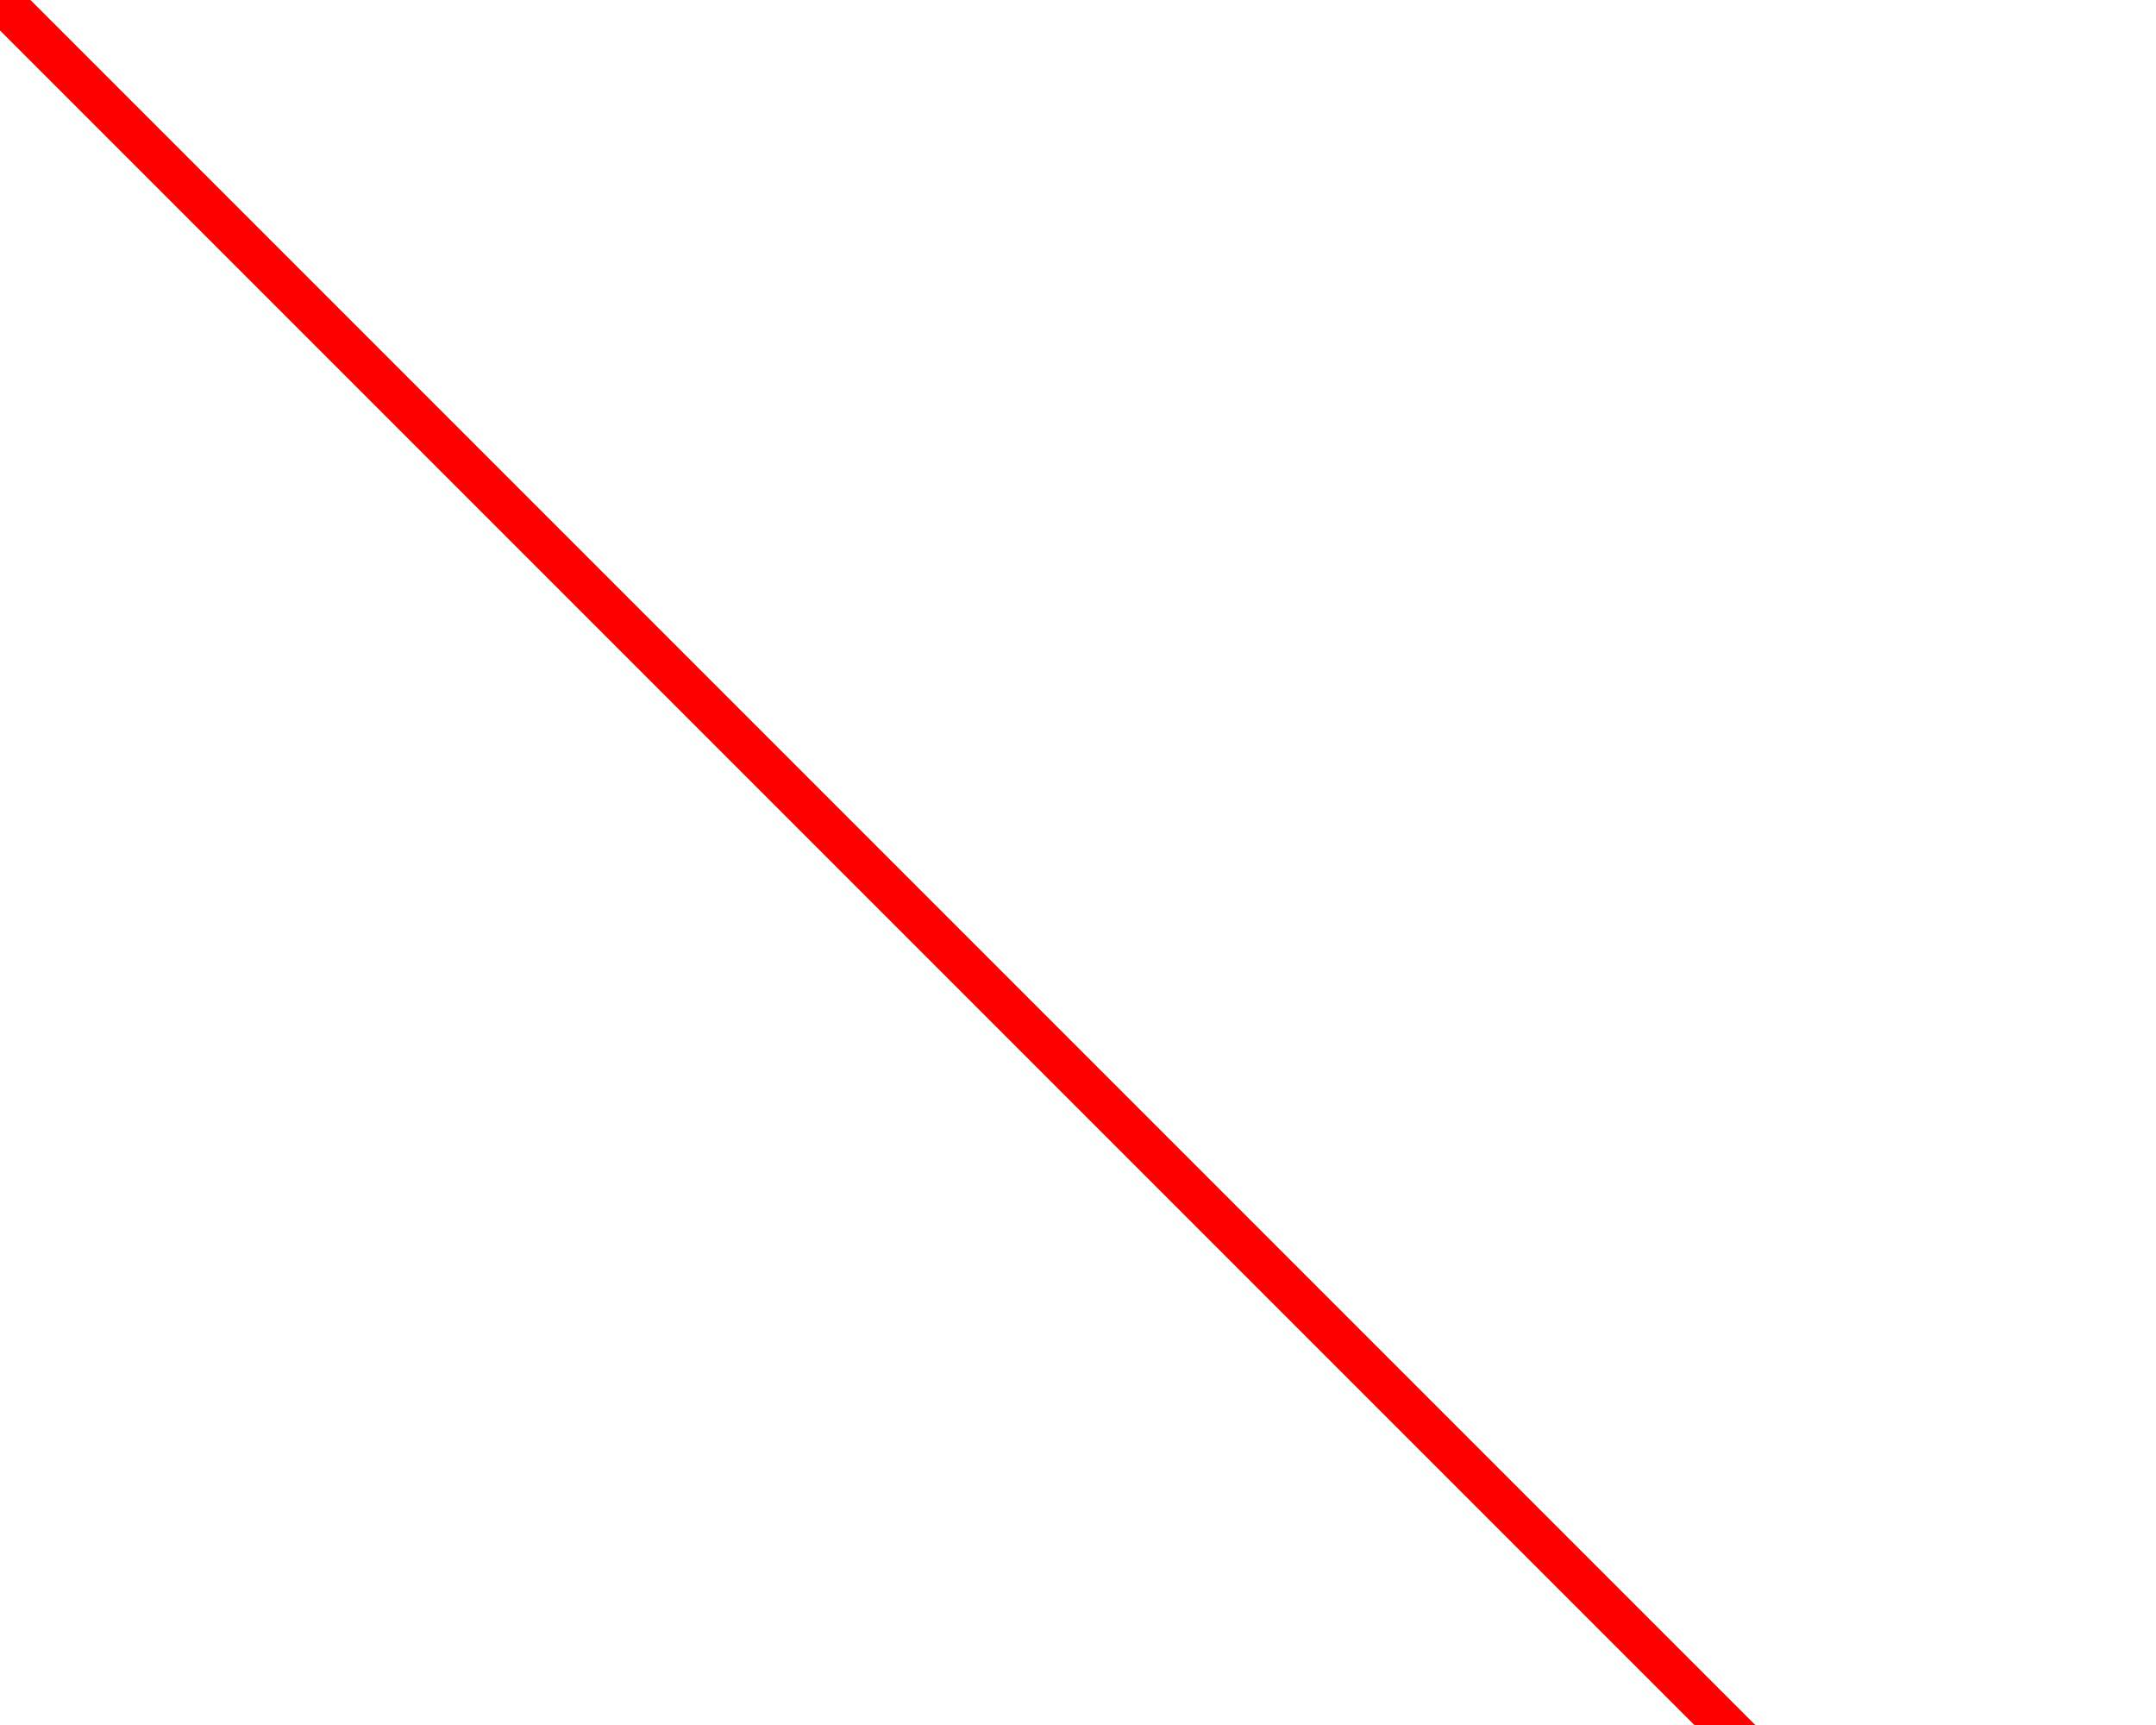
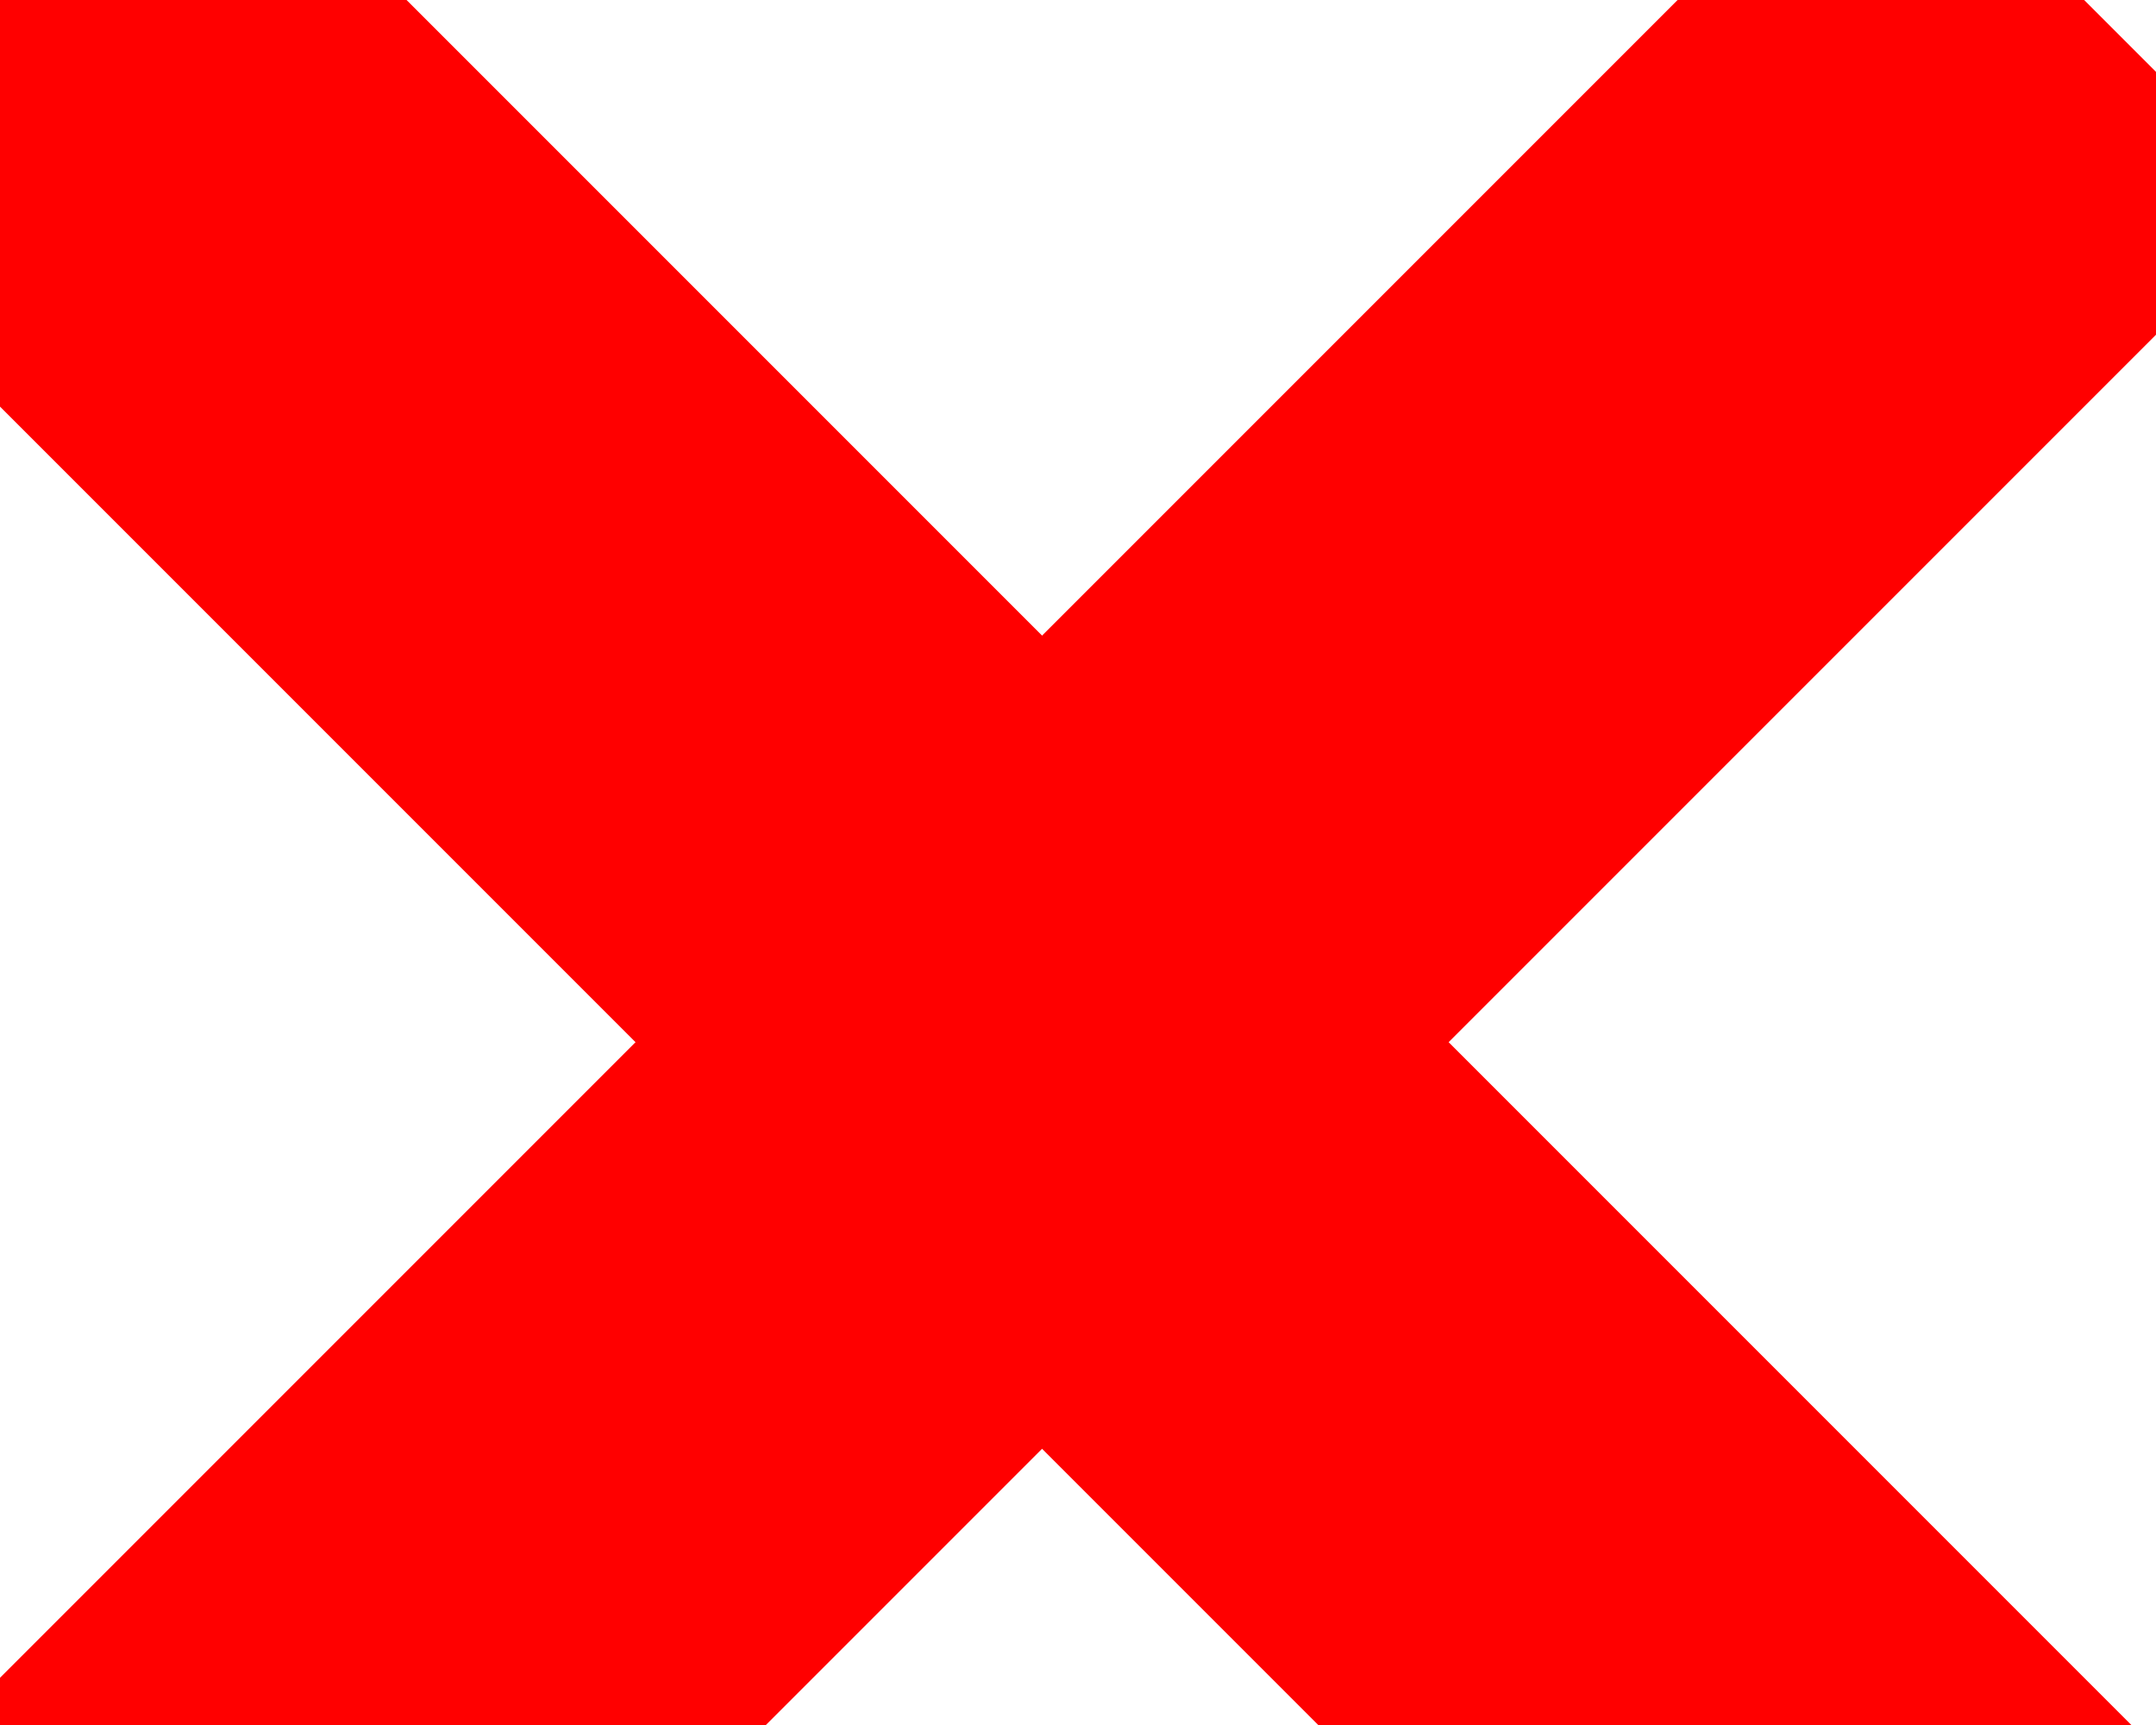
- <svg xmlns="http://www.w3.org/2000/svg" width="80px" height="64px" viewBox="0 0 50 50" preserveAspectRatio="xMidYMin slice">
-   <line x1="0" y1="0" x2="49" y2="49" stroke="red" stroke-width="1" />
+ <svg xmlns="http://www.w3.org/2000/svg" width="80px" height="64px" viewBox="0 0 30 30" preserveAspectRatio="xMidYMin slice">
+   <line x1="0" y1="0" x2="29" y2="29" stroke="red" stroke-width="8" />
+   <line x1="0" y1="29" x2="29" y2="0" stroke="red" stroke-width="8" />
</svg>
